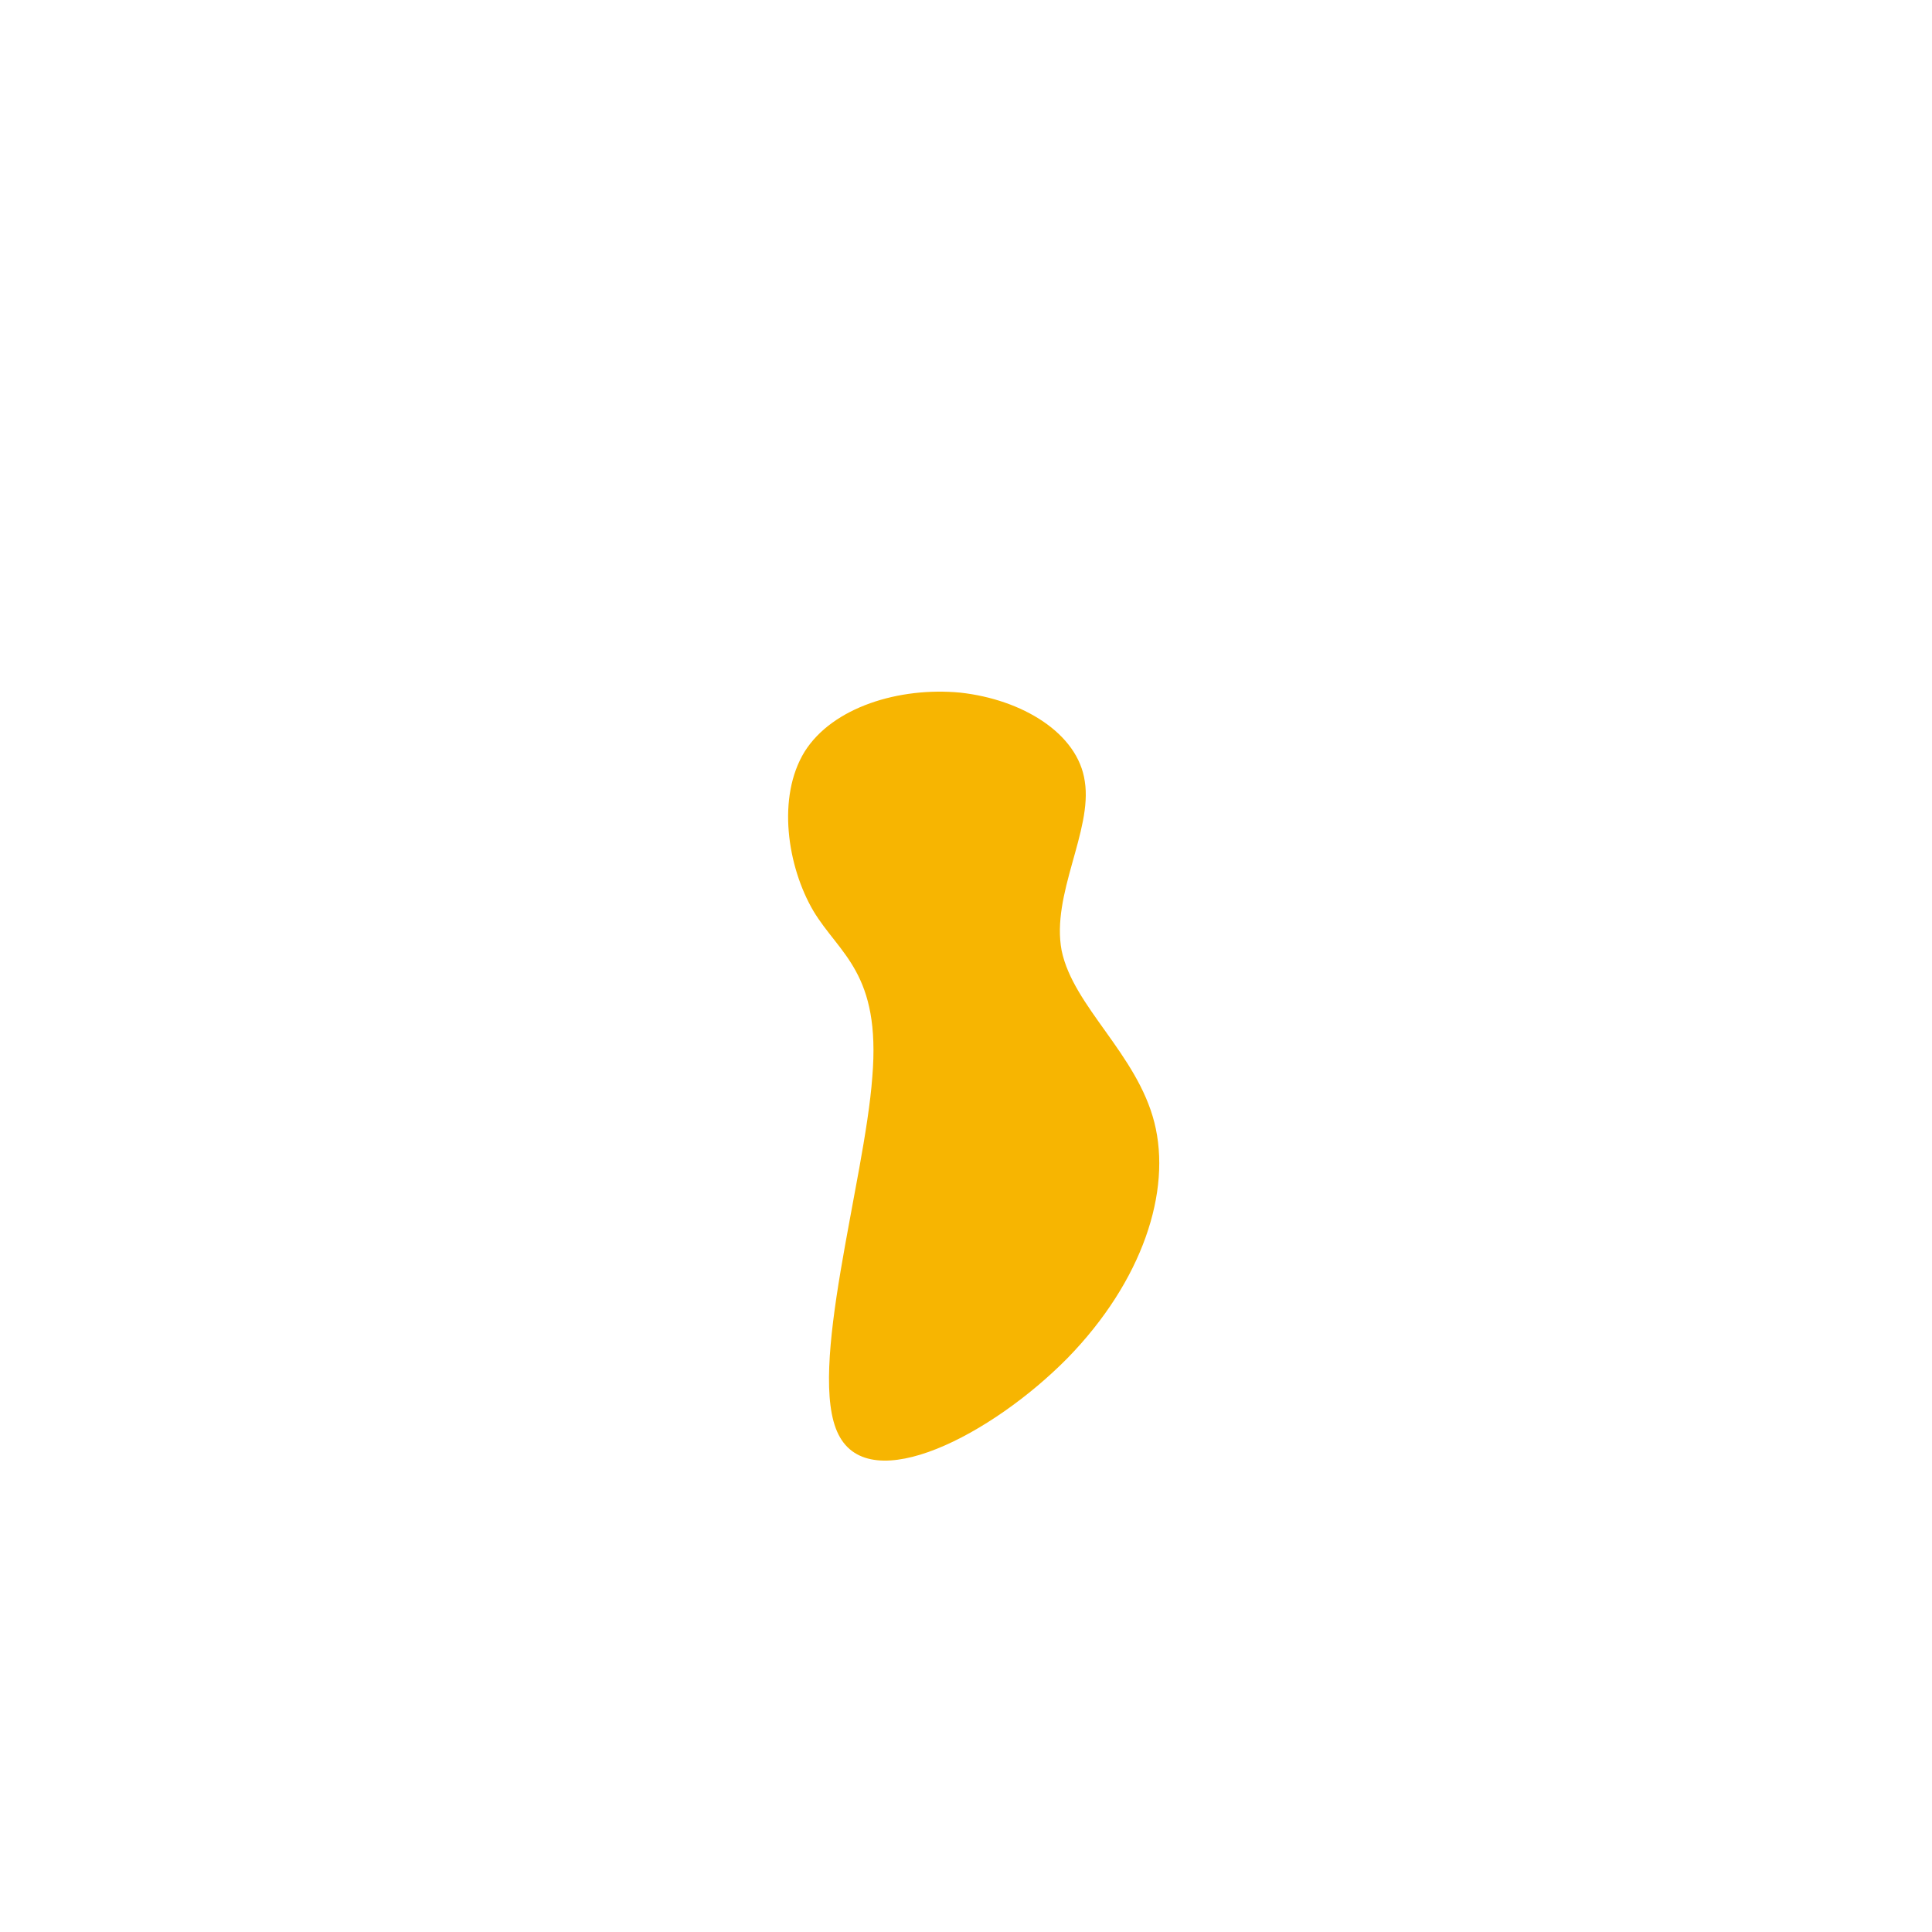
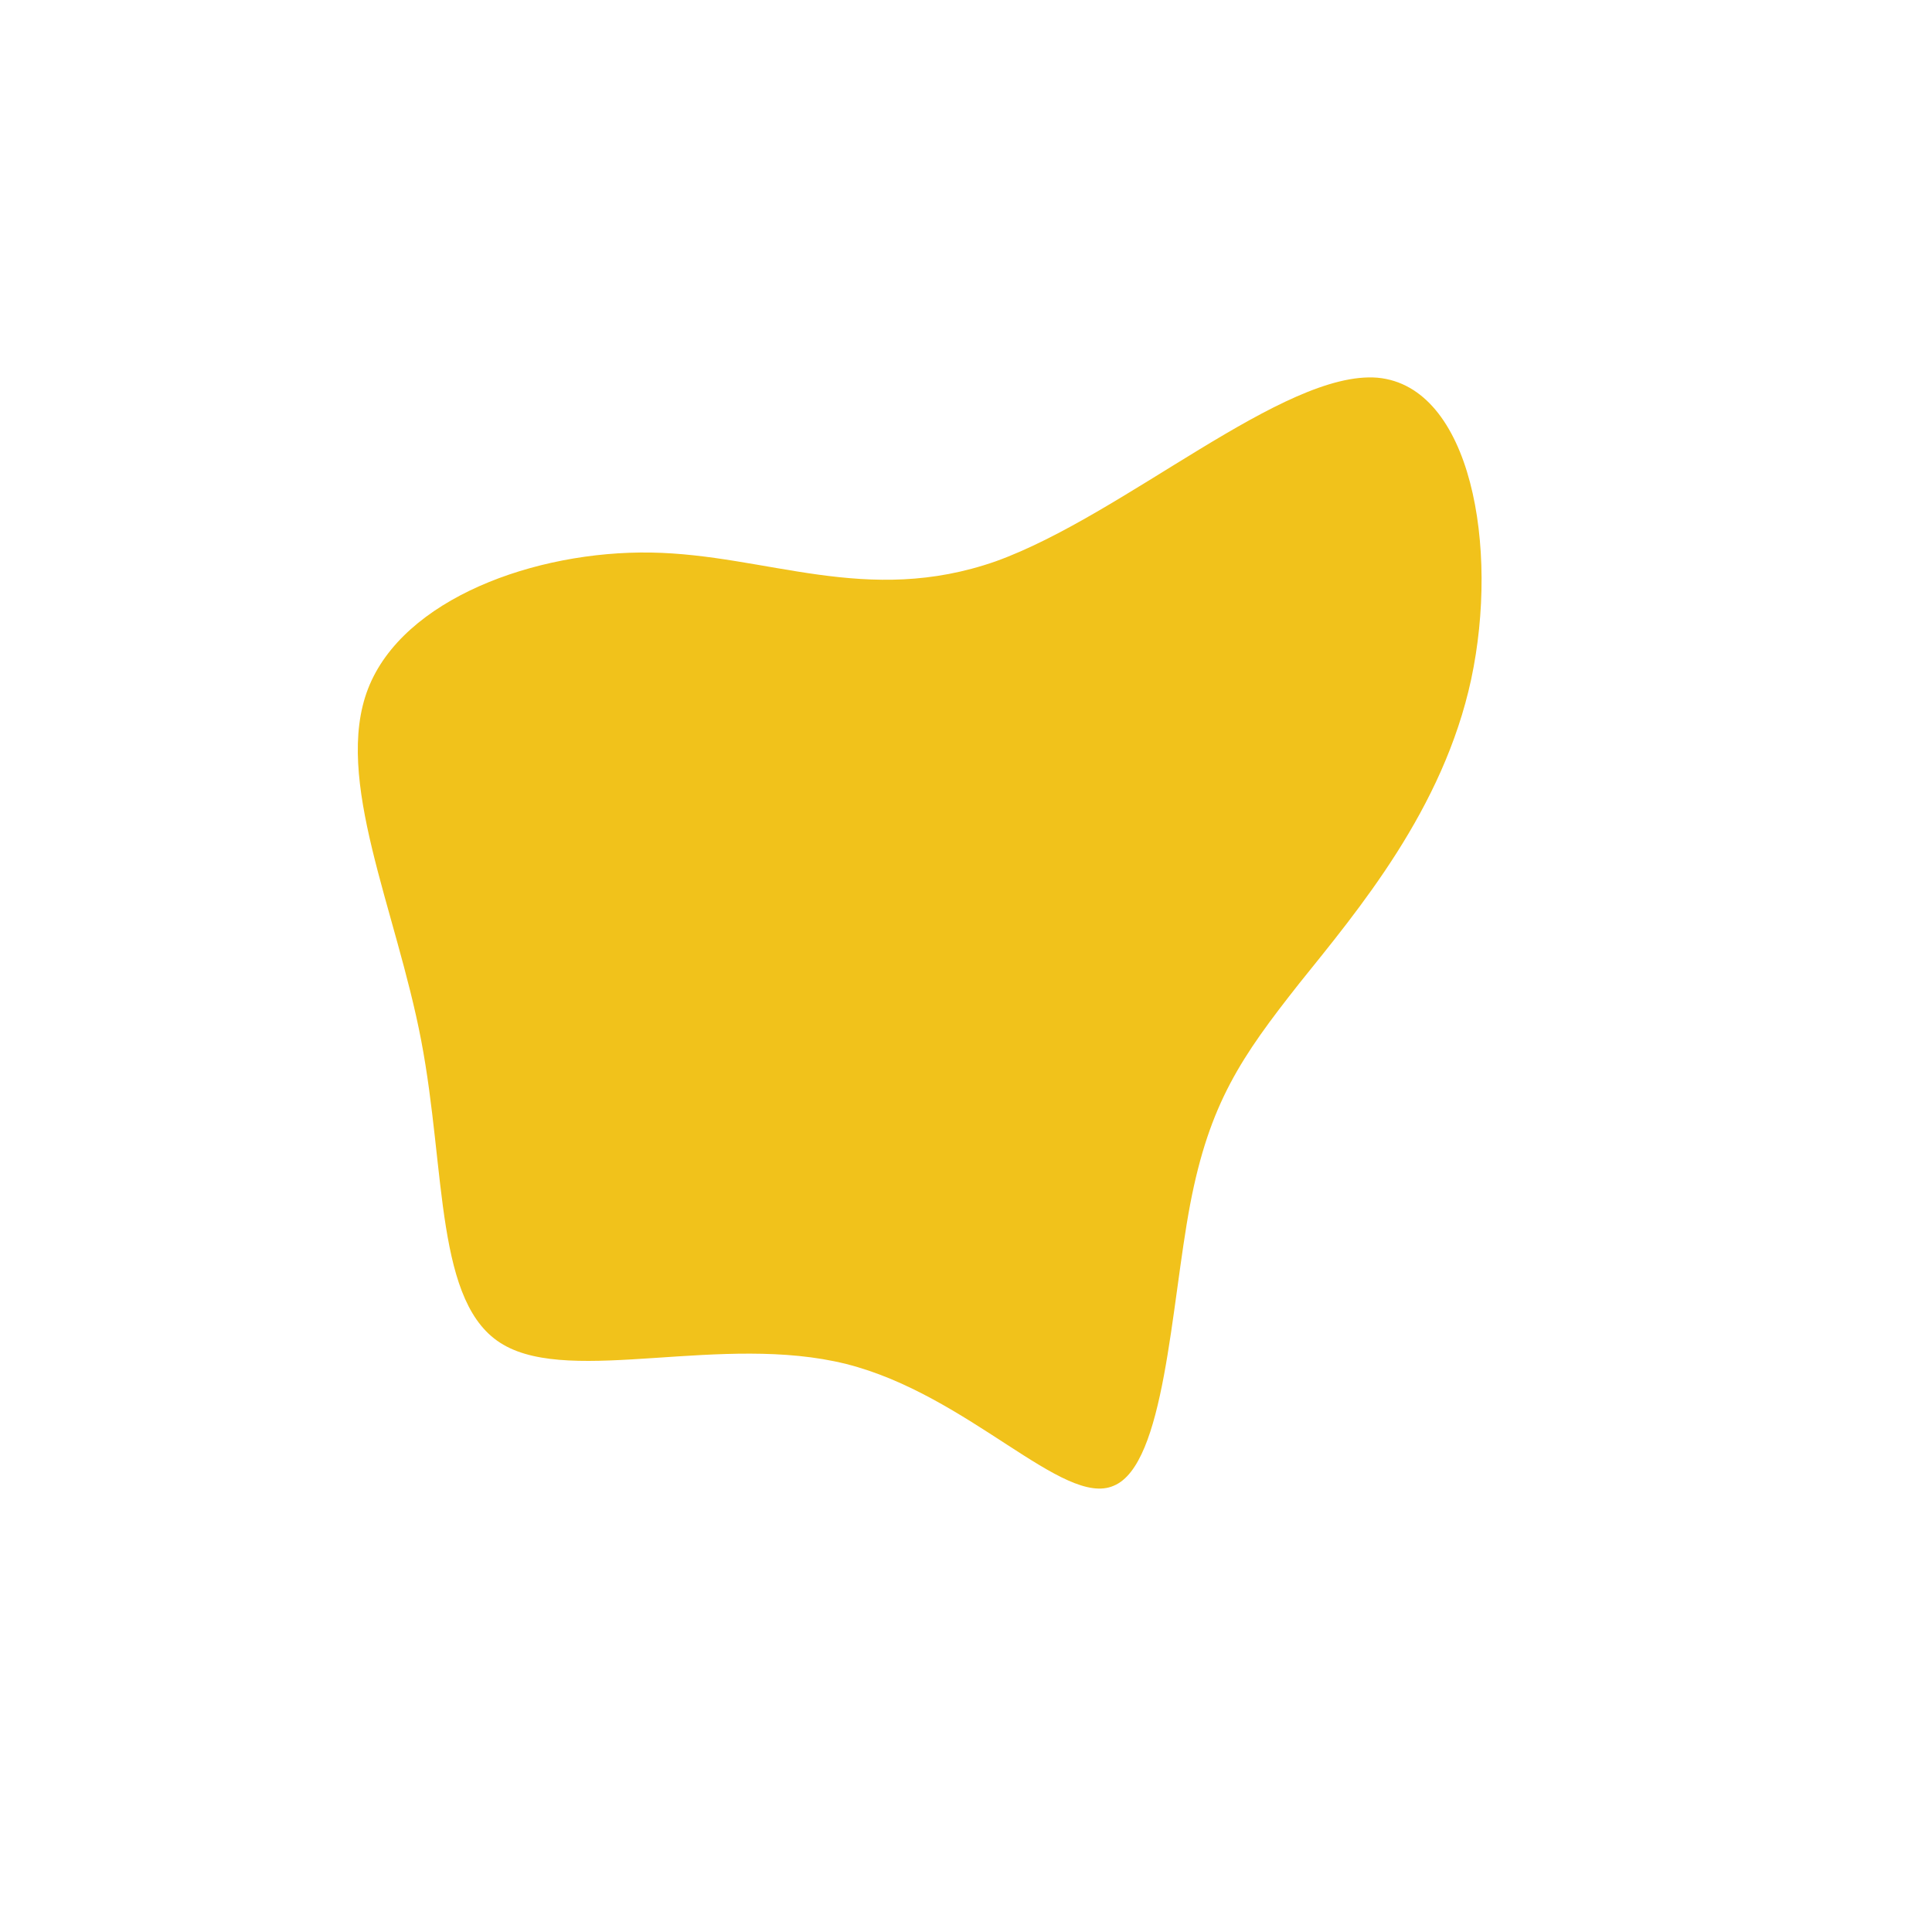
<svg xmlns="http://www.w3.org/2000/svg" viewBox="0 0 200 200">
-   <path fill="#F7B501" d="M112.3 80.9c.8 5.1-3.5 11.7-2.4 17.5 1.2 5.8 7.8 10.7 9.6 17.8 1.8 7.1-1.2 16.4-9 24.4-7.8 7.9-20.4 14.5-23.7 7.9-3.3-6.5 2.7-26.2 3.5-37 .9-10.8-3.4-12.7-6.1-17.2-2.7-4.6-3.8-11.8-.9-16.5 2.9-4.6 9.8-6.7 16.1-6.1 6.4.7 12.2 4.2 12.9 9.2z" />
+   <path fill="#F1C21B" d="M142.6 39.1c9.7.9 12.6 17.6 9.7 31.2-2.9 13.5-11.7 23.9-17.8 31.5-6 7.6-9.3 12.4-11.3 22.9-2 10.6-2.6 26.9-7.9 29.1-5.2 2.3-15-9.4-27.7-12.6-12.8-3.2-28.3 2.2-35.5-2-7.1-4.1-5.9-17.9-8.5-31.5-2.6-13.6-9.1-27.1-5.5-36.4C41.7 62 55.4 57 67.4 57.2c12 .2 22.3 5.6 35.7.9 13.3-4.8 29.8-19.8 39.5-19z" />
</svg>
